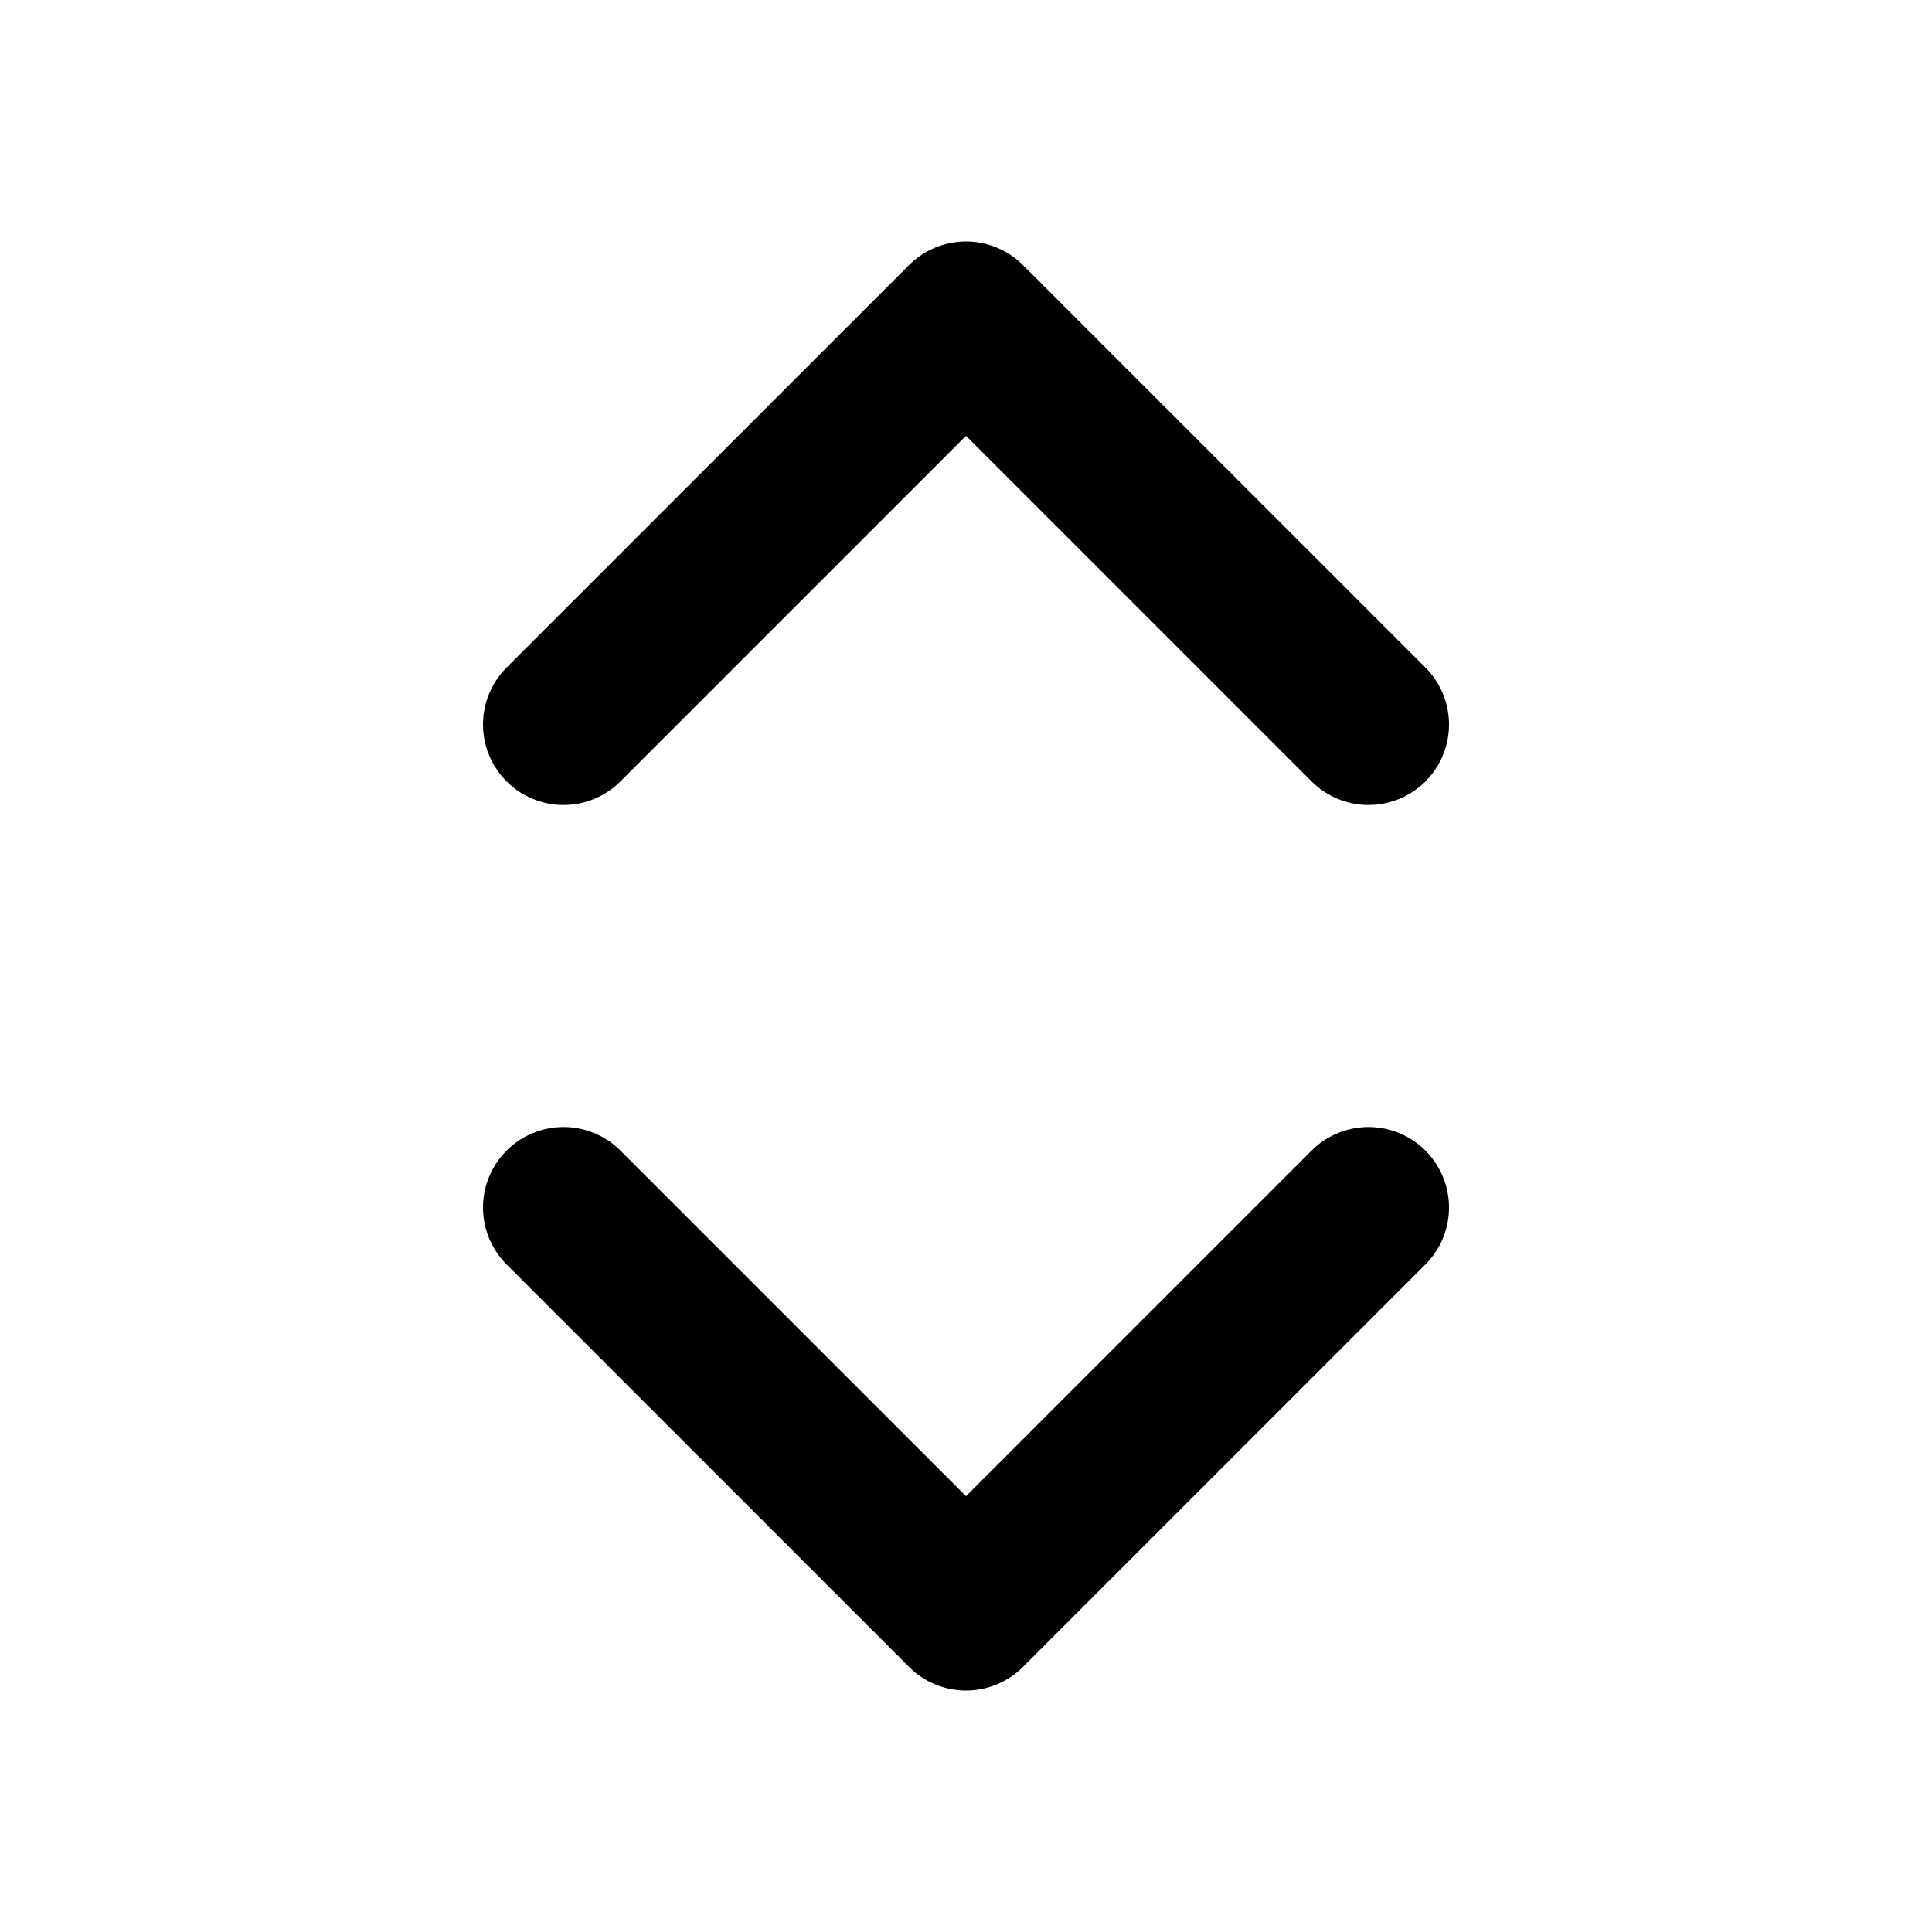
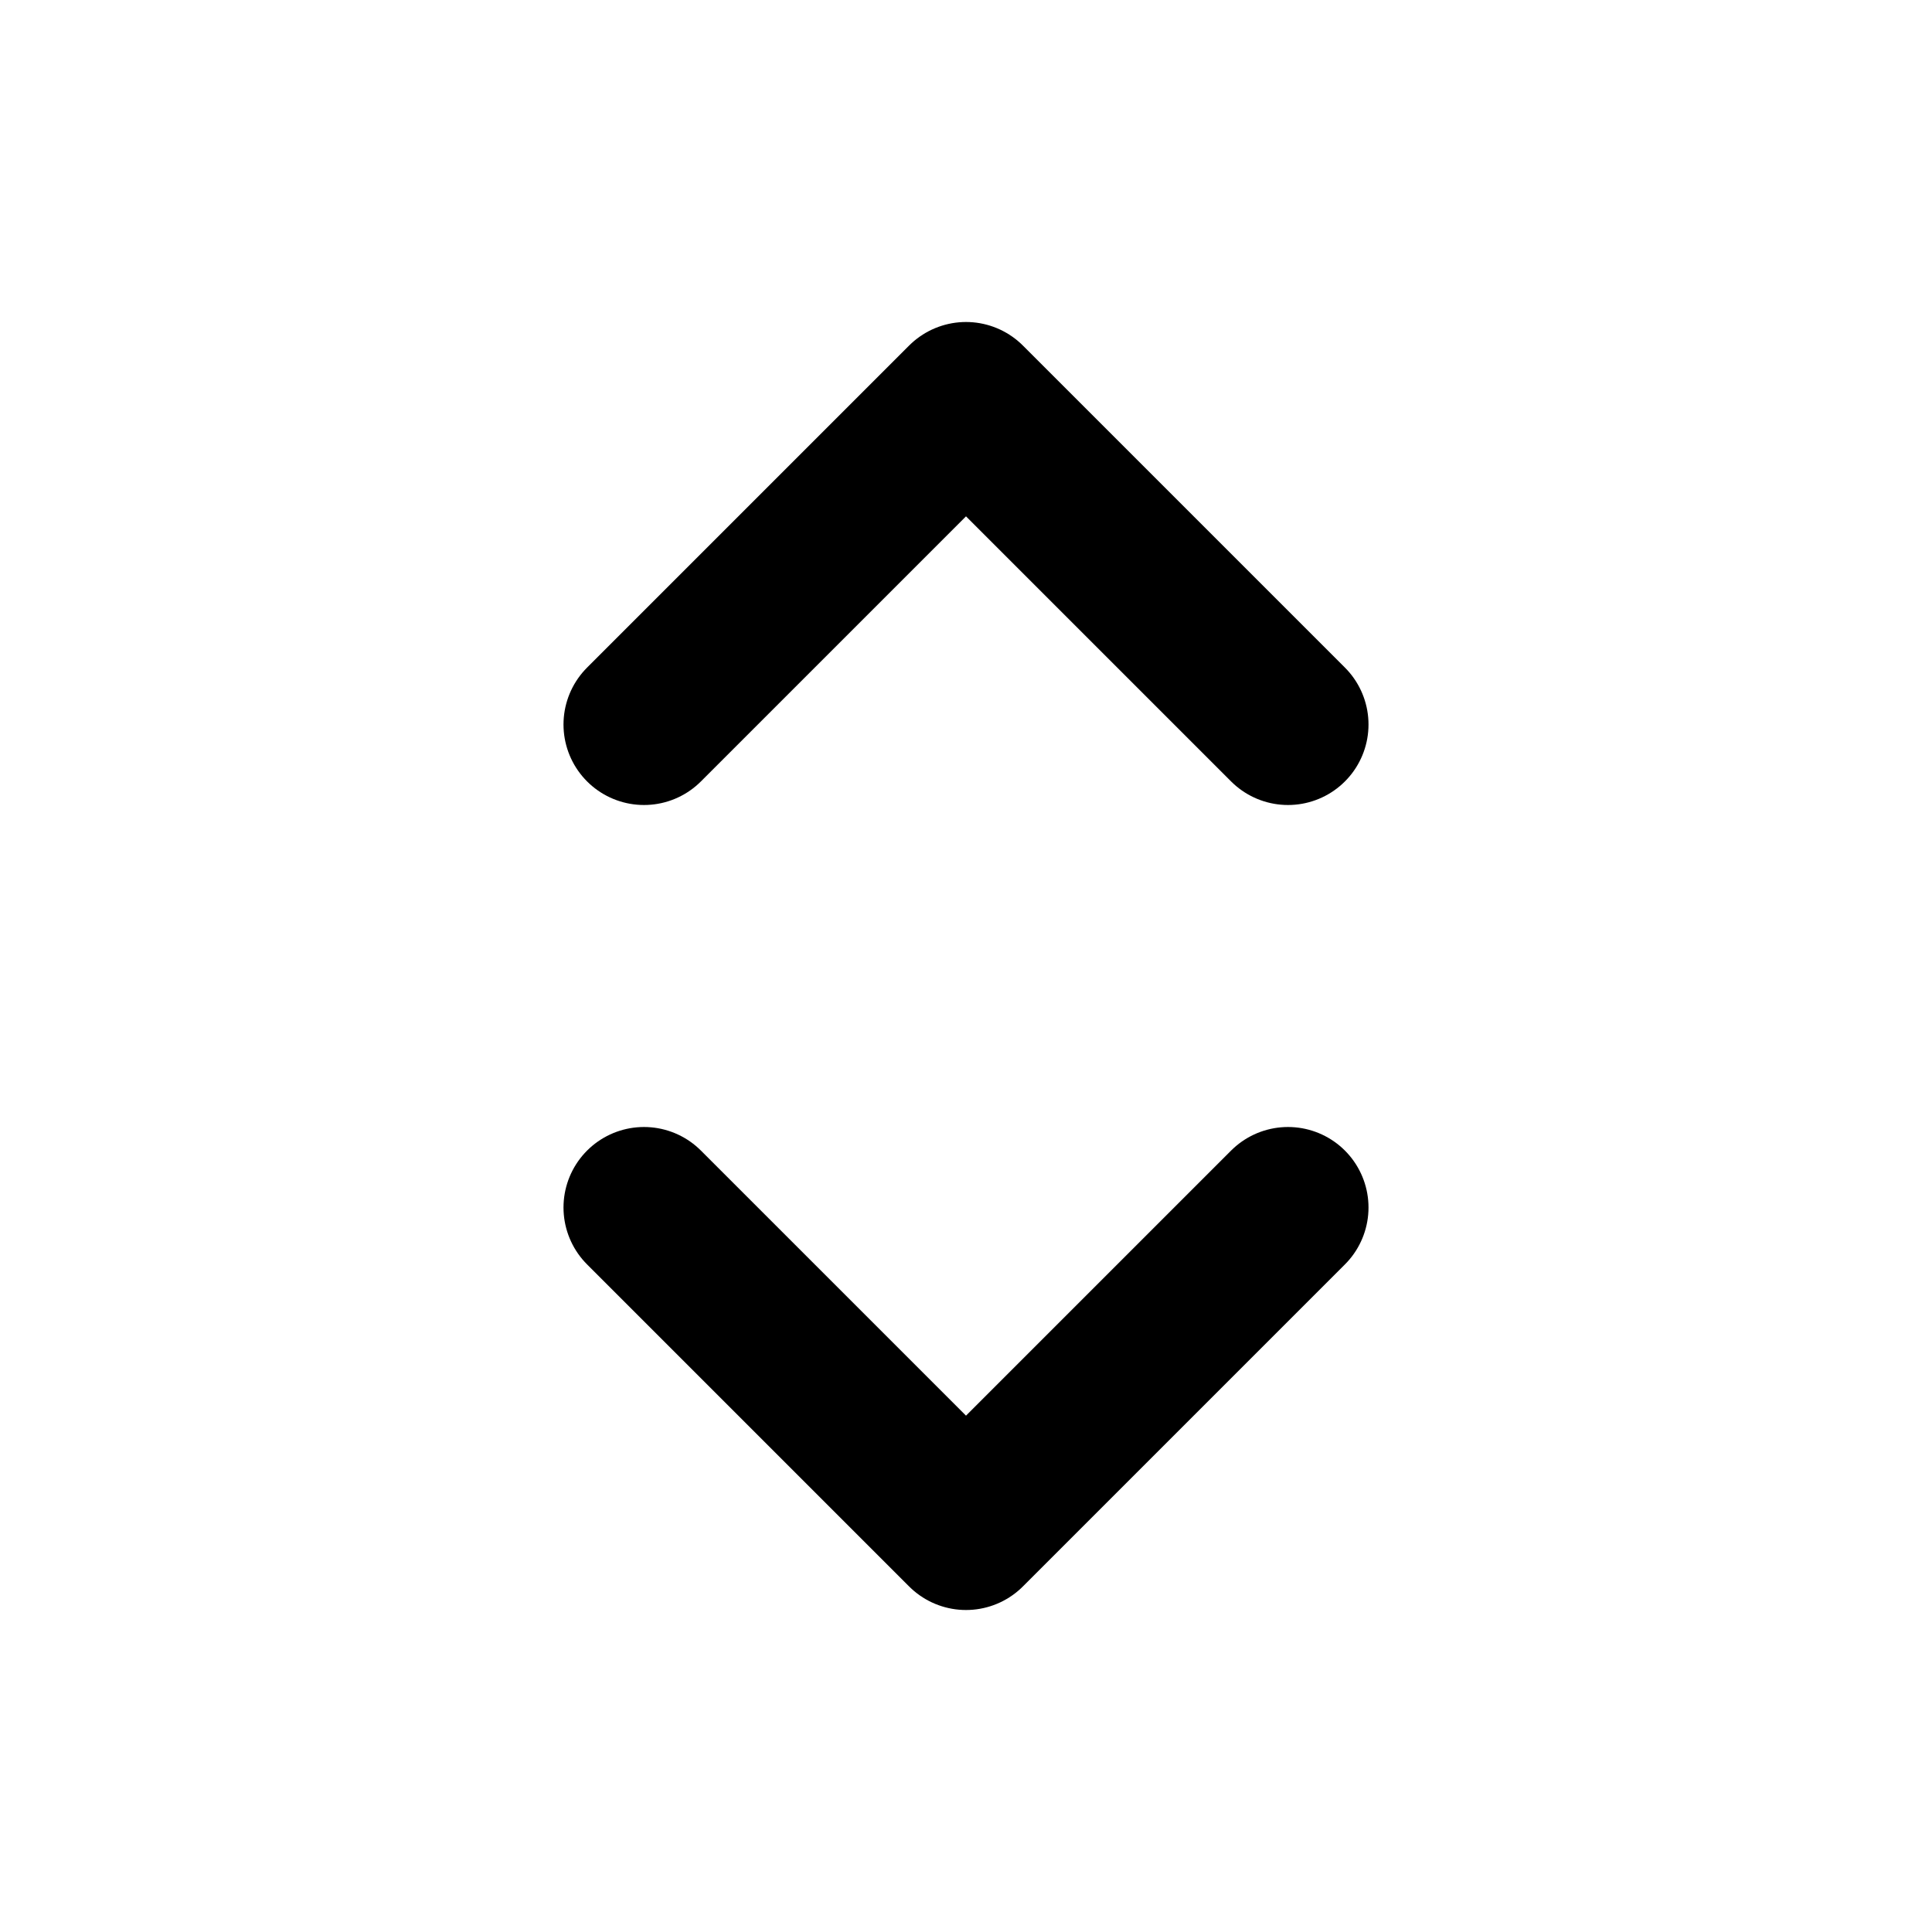
- <svg xmlns="http://www.w3.org/2000/svg" width="24" height="24" viewBox="0 0 24 24" fill="none" stroke="currentColor" stroke-width="2" stroke-linecap="round" stroke-linejoin="round">
-   <path d="m7 15 5 5 5-5" />
-   <path d="m7 9 5-5 5 5" />
+ <svg xmlns="http://www.w3.org/2000/svg" width="24" height="24" viewBox="0 0 24 24" fill="none" stroke="currentColor" stroke-width="2" stroke-linecap="round" stroke-linejoin="round" class="icon icon-tabler icons-tabler-outline icon-tabler-selector">
+   <path stroke="none" d="M0 0h24v24H0z" fill="none" />
+   <path d="M8 9l4 -4l4 4" />
+   <path d="M16 15l-4 4l-4 -4" />
</svg>
